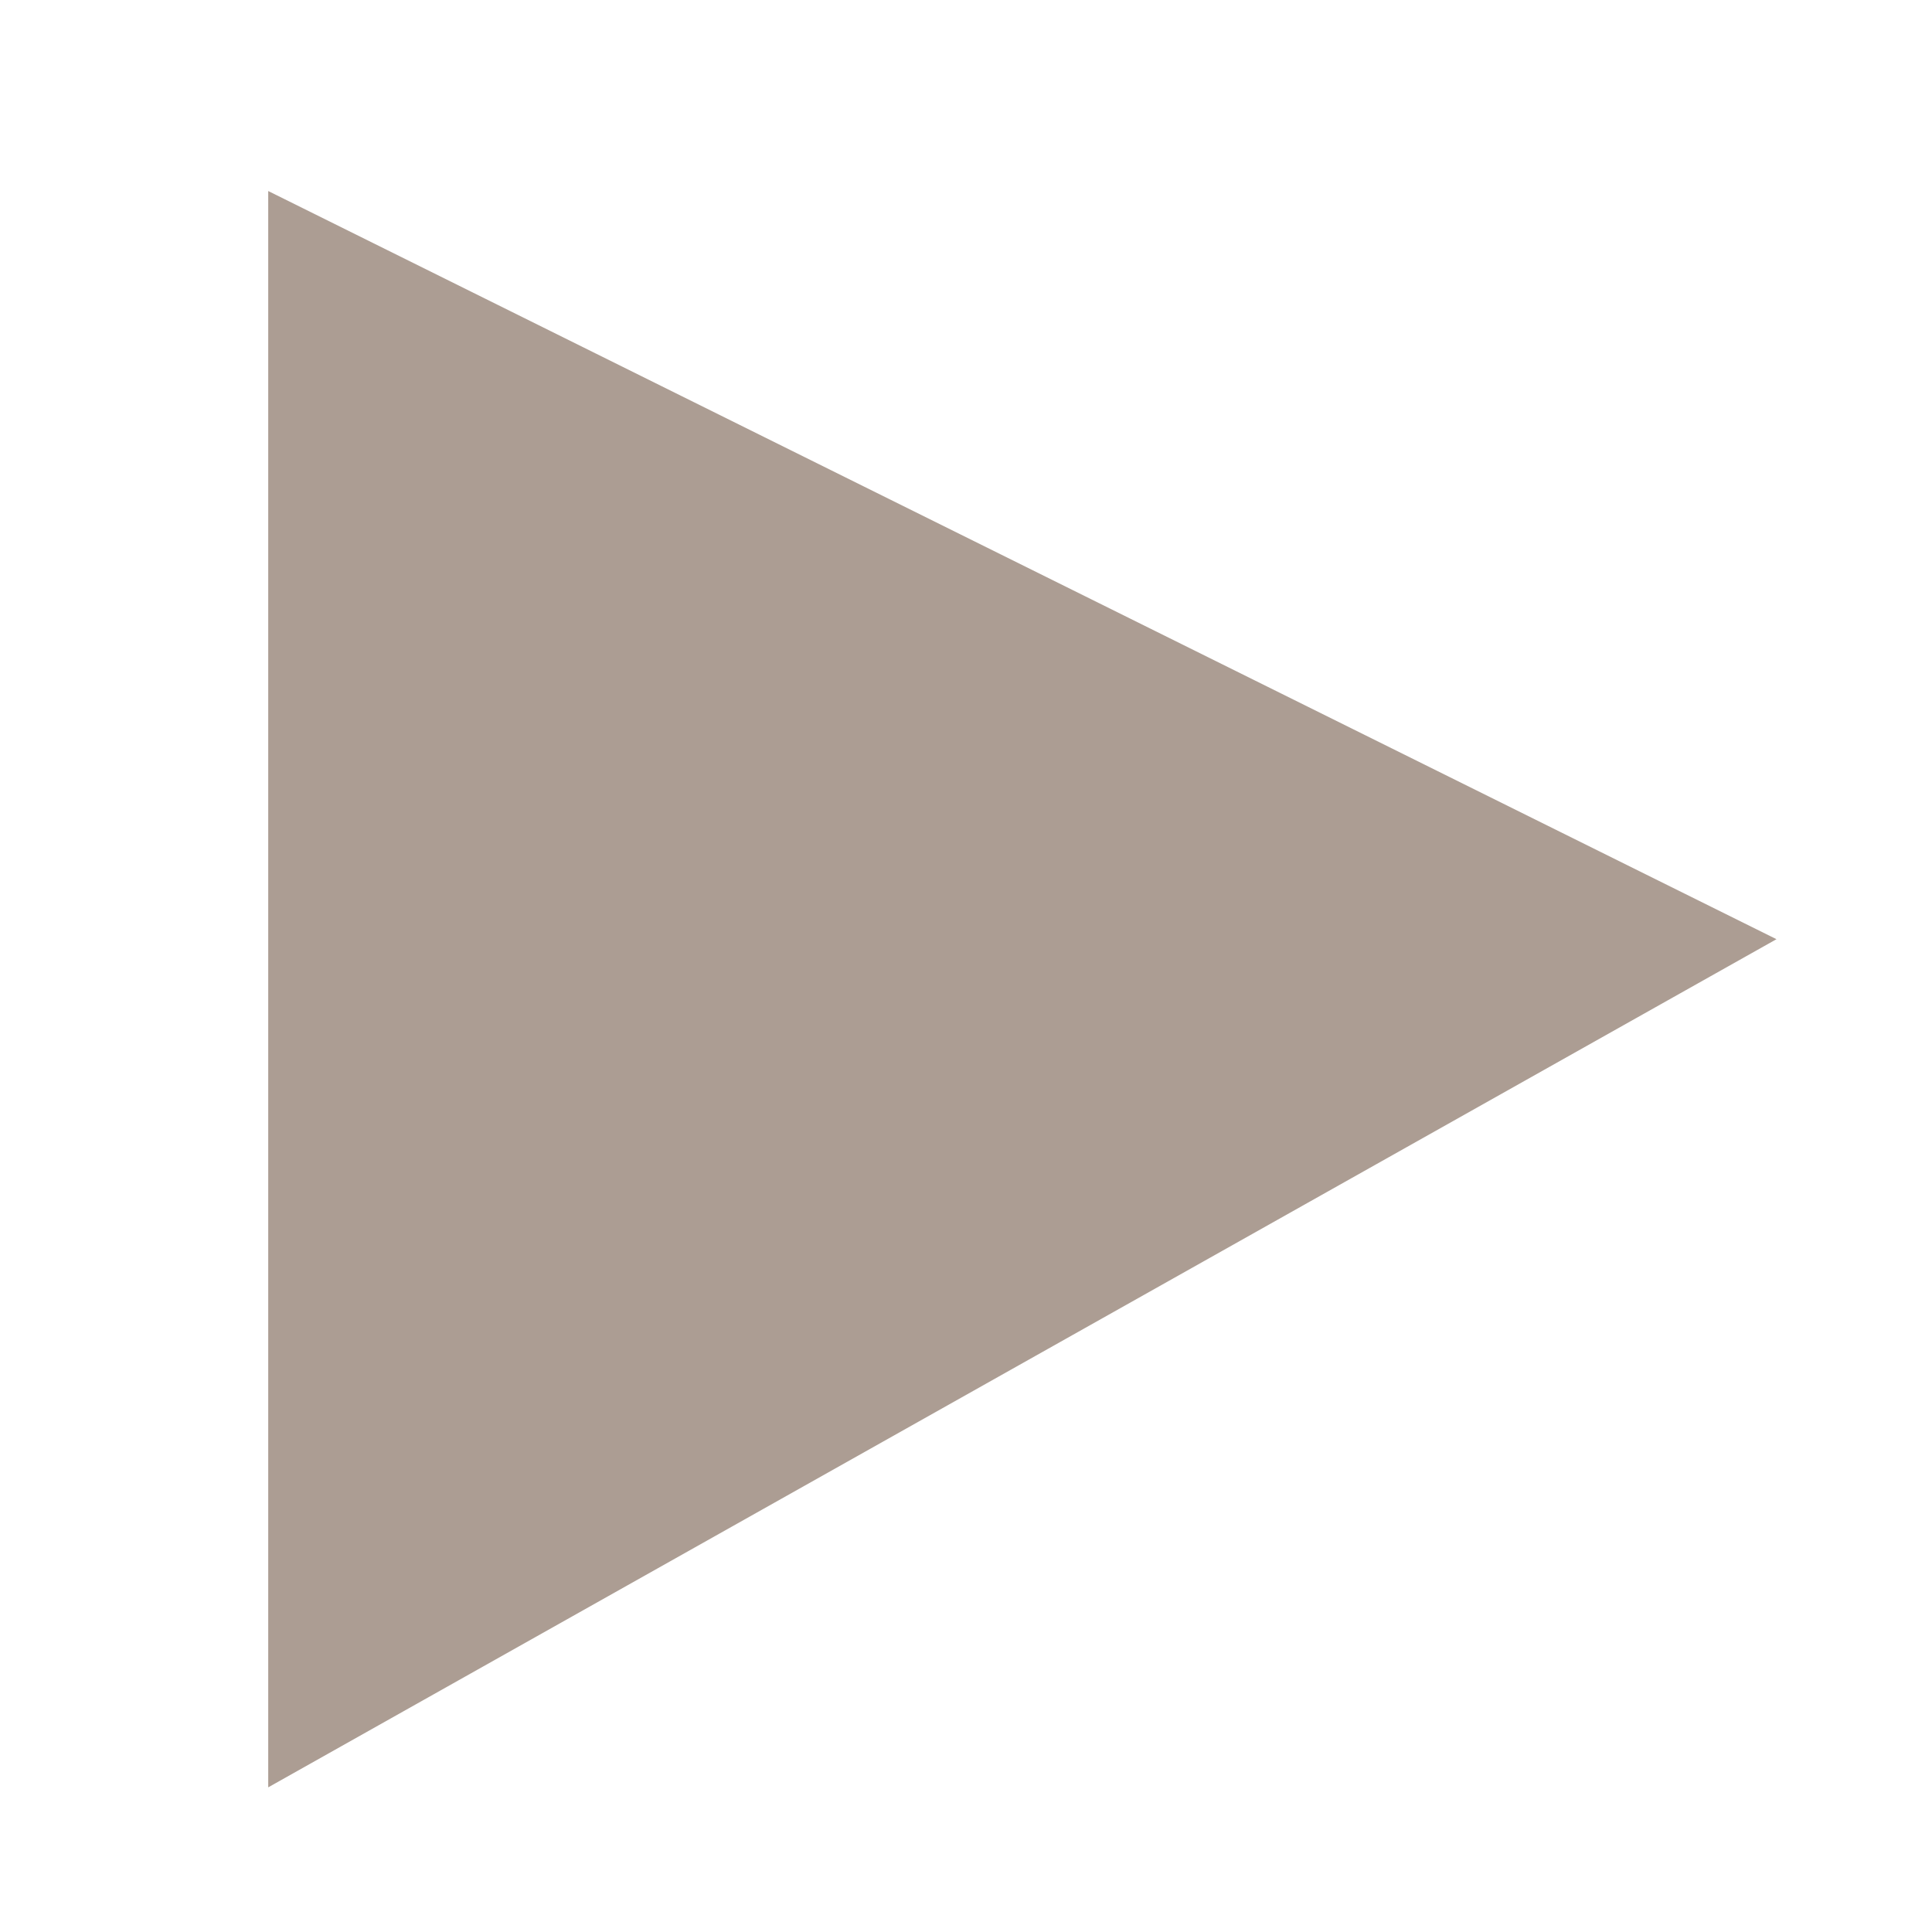
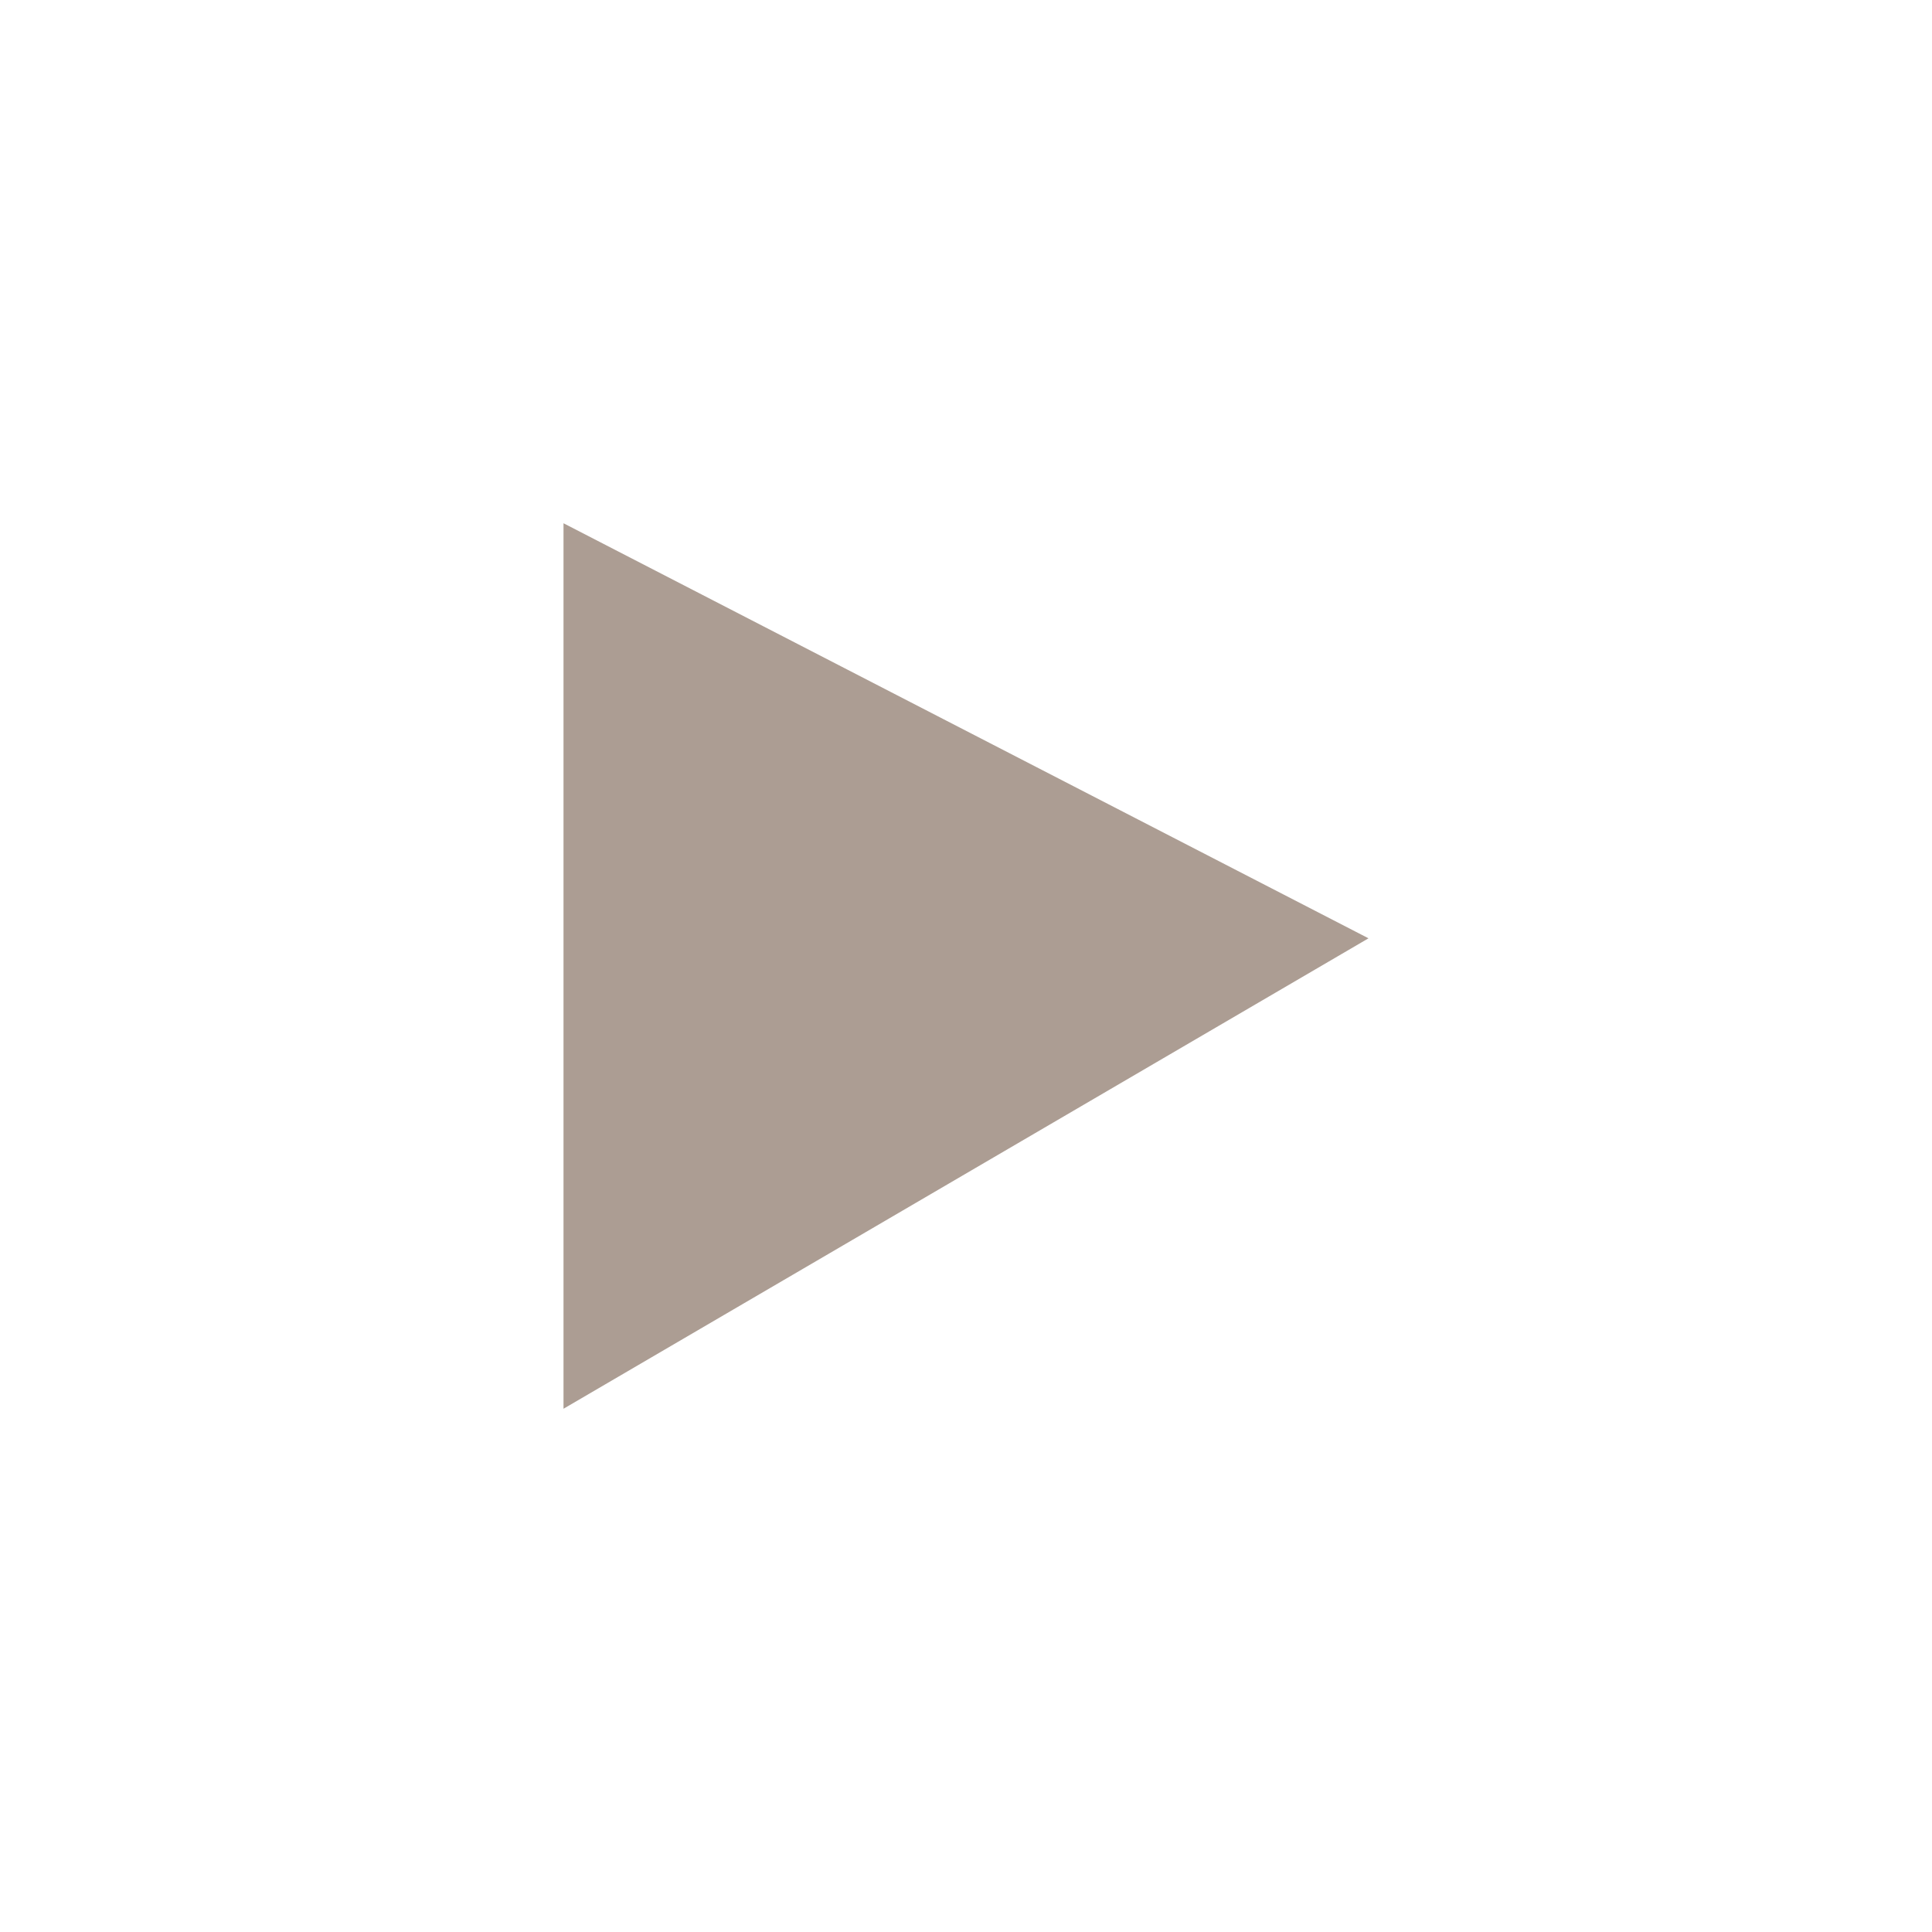
<svg xmlns="http://www.w3.org/2000/svg" xmlns:ns1="https://boxy-svg.com" viewBox="0 0 24 24" x="0px" y="0px" style="enable-background:new 0 0 16 16;" id="svg2" version="1.1">
  <defs id="defs8" />
-   <path d="M 22.068,11.667 3.332,2.373 V 22.203 Z" style="fill:#ac9d93;fill-opacity:1;stroke-width:0.984" ns1:shape="triangle 1.638 -23.575 20.998 22.448 0.5 0 1@4bbaa1c3" id="path4" />
+   <path d="M 17,11.656 7,6.5 v 11 z" style="fill:#ac9d93;fill-opacity:1;stroke-width:0.535" ns1:shape="triangle 1.638 -23.575 20.998 22.448 0.5 0 1@4bbaa1c3" id="path4" />
</svg>
